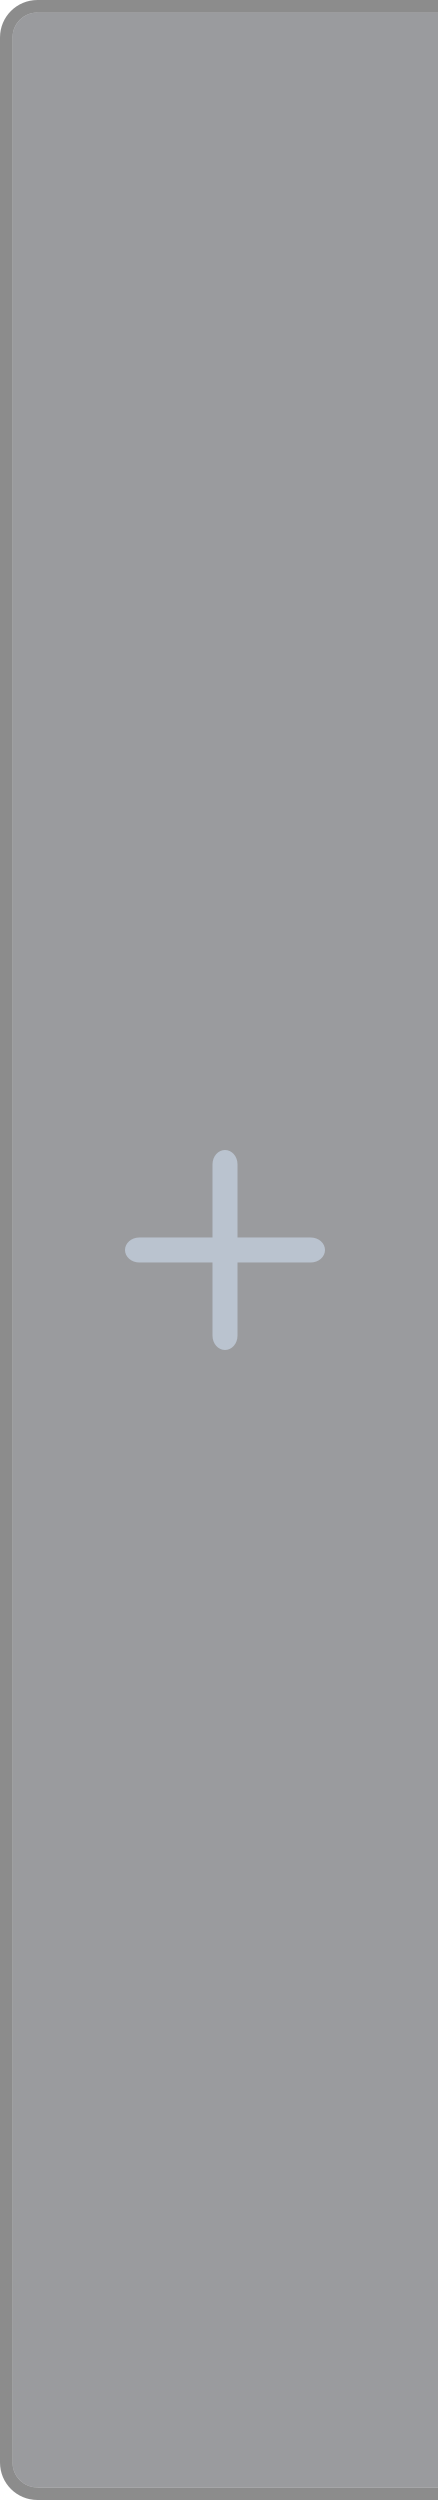
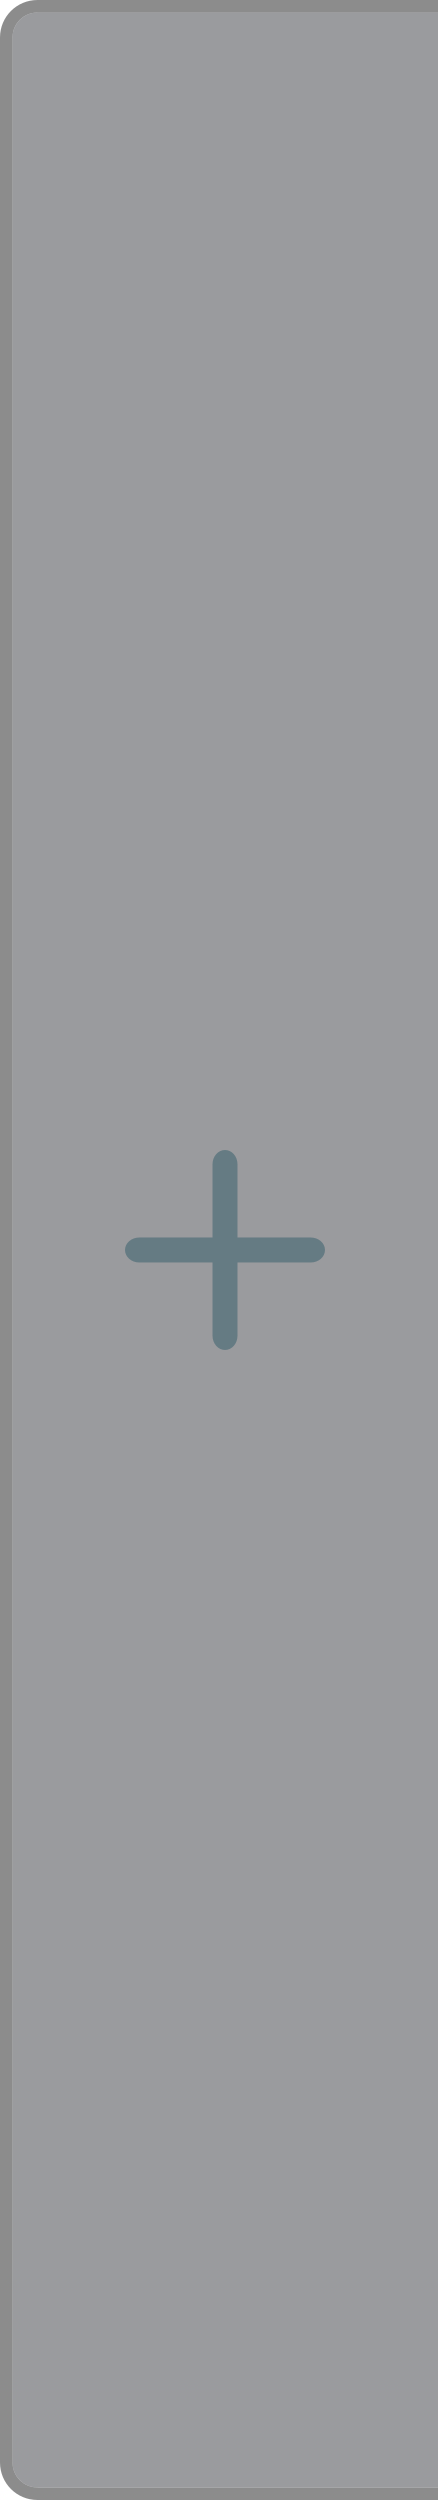
<svg xmlns="http://www.w3.org/2000/svg" width="35" height="200" id="svg2" version="1.1">
  <defs id="defs4" />
  <g id="layer1" transform="translate(0,-852.3622)">
    <path style="opacity:0.45;fill:#000000;fill-opacity:1;stroke:#102b68;stroke-width:0;stroke-linecap:butt;stroke-linejoin:miter;stroke-miterlimit:4;stroke-opacity:1;stroke-dasharray:none;stroke-dashoffset:0" d="M 3 0 C 1.338 0 0 1.338 0 3 L 0 197 C 0 198.662 1.338 200 3 200 L 36 200 C 37.662 200 39 198.662 39 197 L 39 3 C 39 1.338 37.662 0 36 0 L 3 0 z M 3 1 L 36 1 C 37.108 1 38 1.892 38 3 L 38 197 C 38 198.108 37.108 199 36 199 L 3 199 C 1.892 199 1 198.108 1 197 L 1 3 C 1 1.892 1.892 1 3 1 z " transform="translate(0,852.3622)" id="rect3810" />
    <g transform="translate(0,-0.9999969)" id="g3917-7" style="fill:#000000;fill-opacity:1;opacity:0.5" />
    <rect rx="2" style="opacity:0.45;fill:#202229;fill-opacity:1;stroke:#102b68;stroke-width:0;stroke-linecap:butt;stroke-linejoin:miter;stroke-miterlimit:4;stroke-dasharray:none;stroke-dashoffset:0;stroke-opacity:1" id="rect3812" width="37" height="198" x="1" y="853.362" ry="2" />
-     <g id="g3917" style="fill:#bac3cf;fill-opacity:1">
-       <rect ry="1.143" y="944.362" x="17" height="16" width="2" id="rect3897" style="opacity:1;fill:#bac3cf;fill-opacity:1;stroke:#102b68;stroke-width:0;stroke-linecap:butt;stroke-linejoin:miter;stroke-miterlimit:4;stroke-opacity:1;stroke-dasharray:none;stroke-dashoffset:0" />
-       <rect transform="matrix(0,1,-1,0,0,0)" ry="1.143" y="-26" x="951.362" height="16" width="2" id="rect3897-6" style="opacity:1;fill:#bac3cf;fill-opacity:1;stroke:#102b68;stroke-width:0;stroke-linecap:butt;stroke-linejoin:miter;stroke-miterlimit:4;stroke-opacity:1;stroke-dasharray:none;stroke-dashoffset:0" />
+     <g id="g3917" style="fill:#657b83;fill-opacity:1">
+       <rect ry="1.143" y="944.362" x="17" height="16" width="2" id="rect3897" style="opacity:1;fill:#657b83;fill-opacity:1;stroke:#102b68;stroke-width:0;stroke-linecap:butt;stroke-linejoin:miter;stroke-miterlimit:4;stroke-opacity:1;stroke-dasharray:none;stroke-dashoffset:0" />
+       <rect transform="matrix(0,1,-1,0,0,0)" ry="1.143" y="-26" x="951.362" height="16" width="2" id="rect3897-6" style="opacity:1;fill:#657b83;fill-opacity:1;stroke:#102b68;stroke-width:0;stroke-linecap:butt;stroke-linejoin:miter;stroke-miterlimit:4;stroke-opacity:1;stroke-dasharray:none;stroke-dashoffset:0" />
    </g>
  </g>
</svg>
